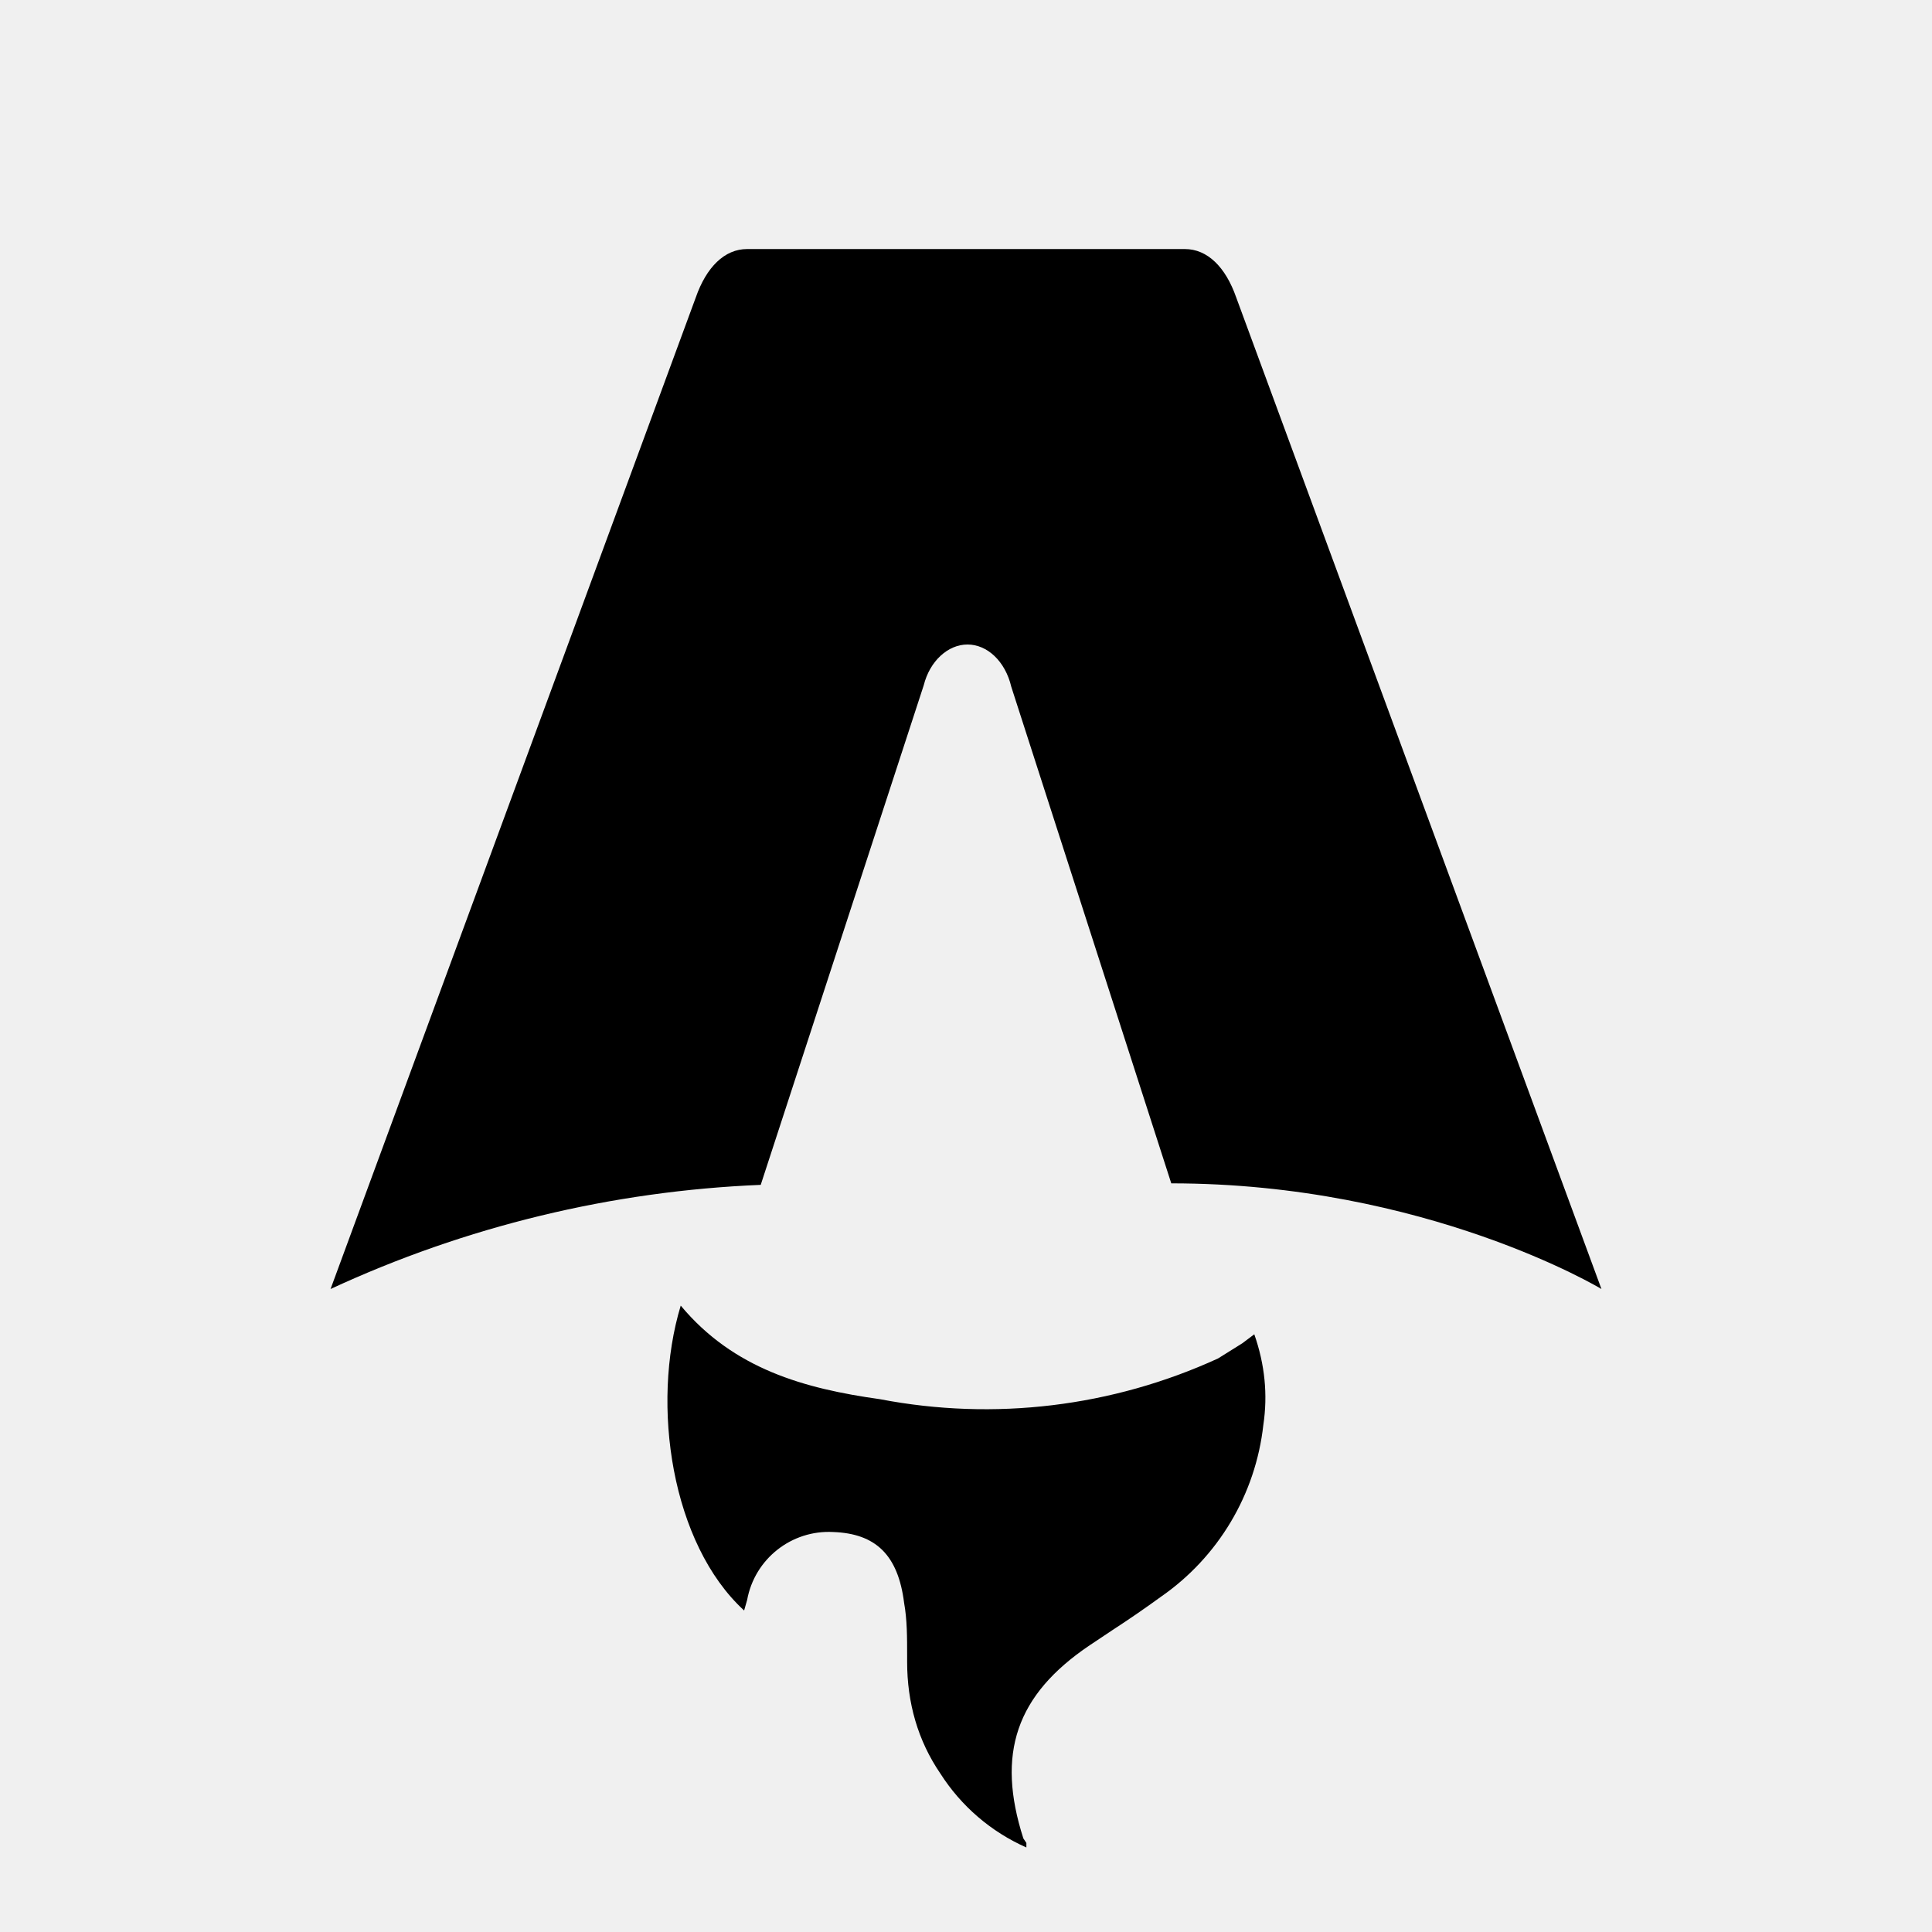
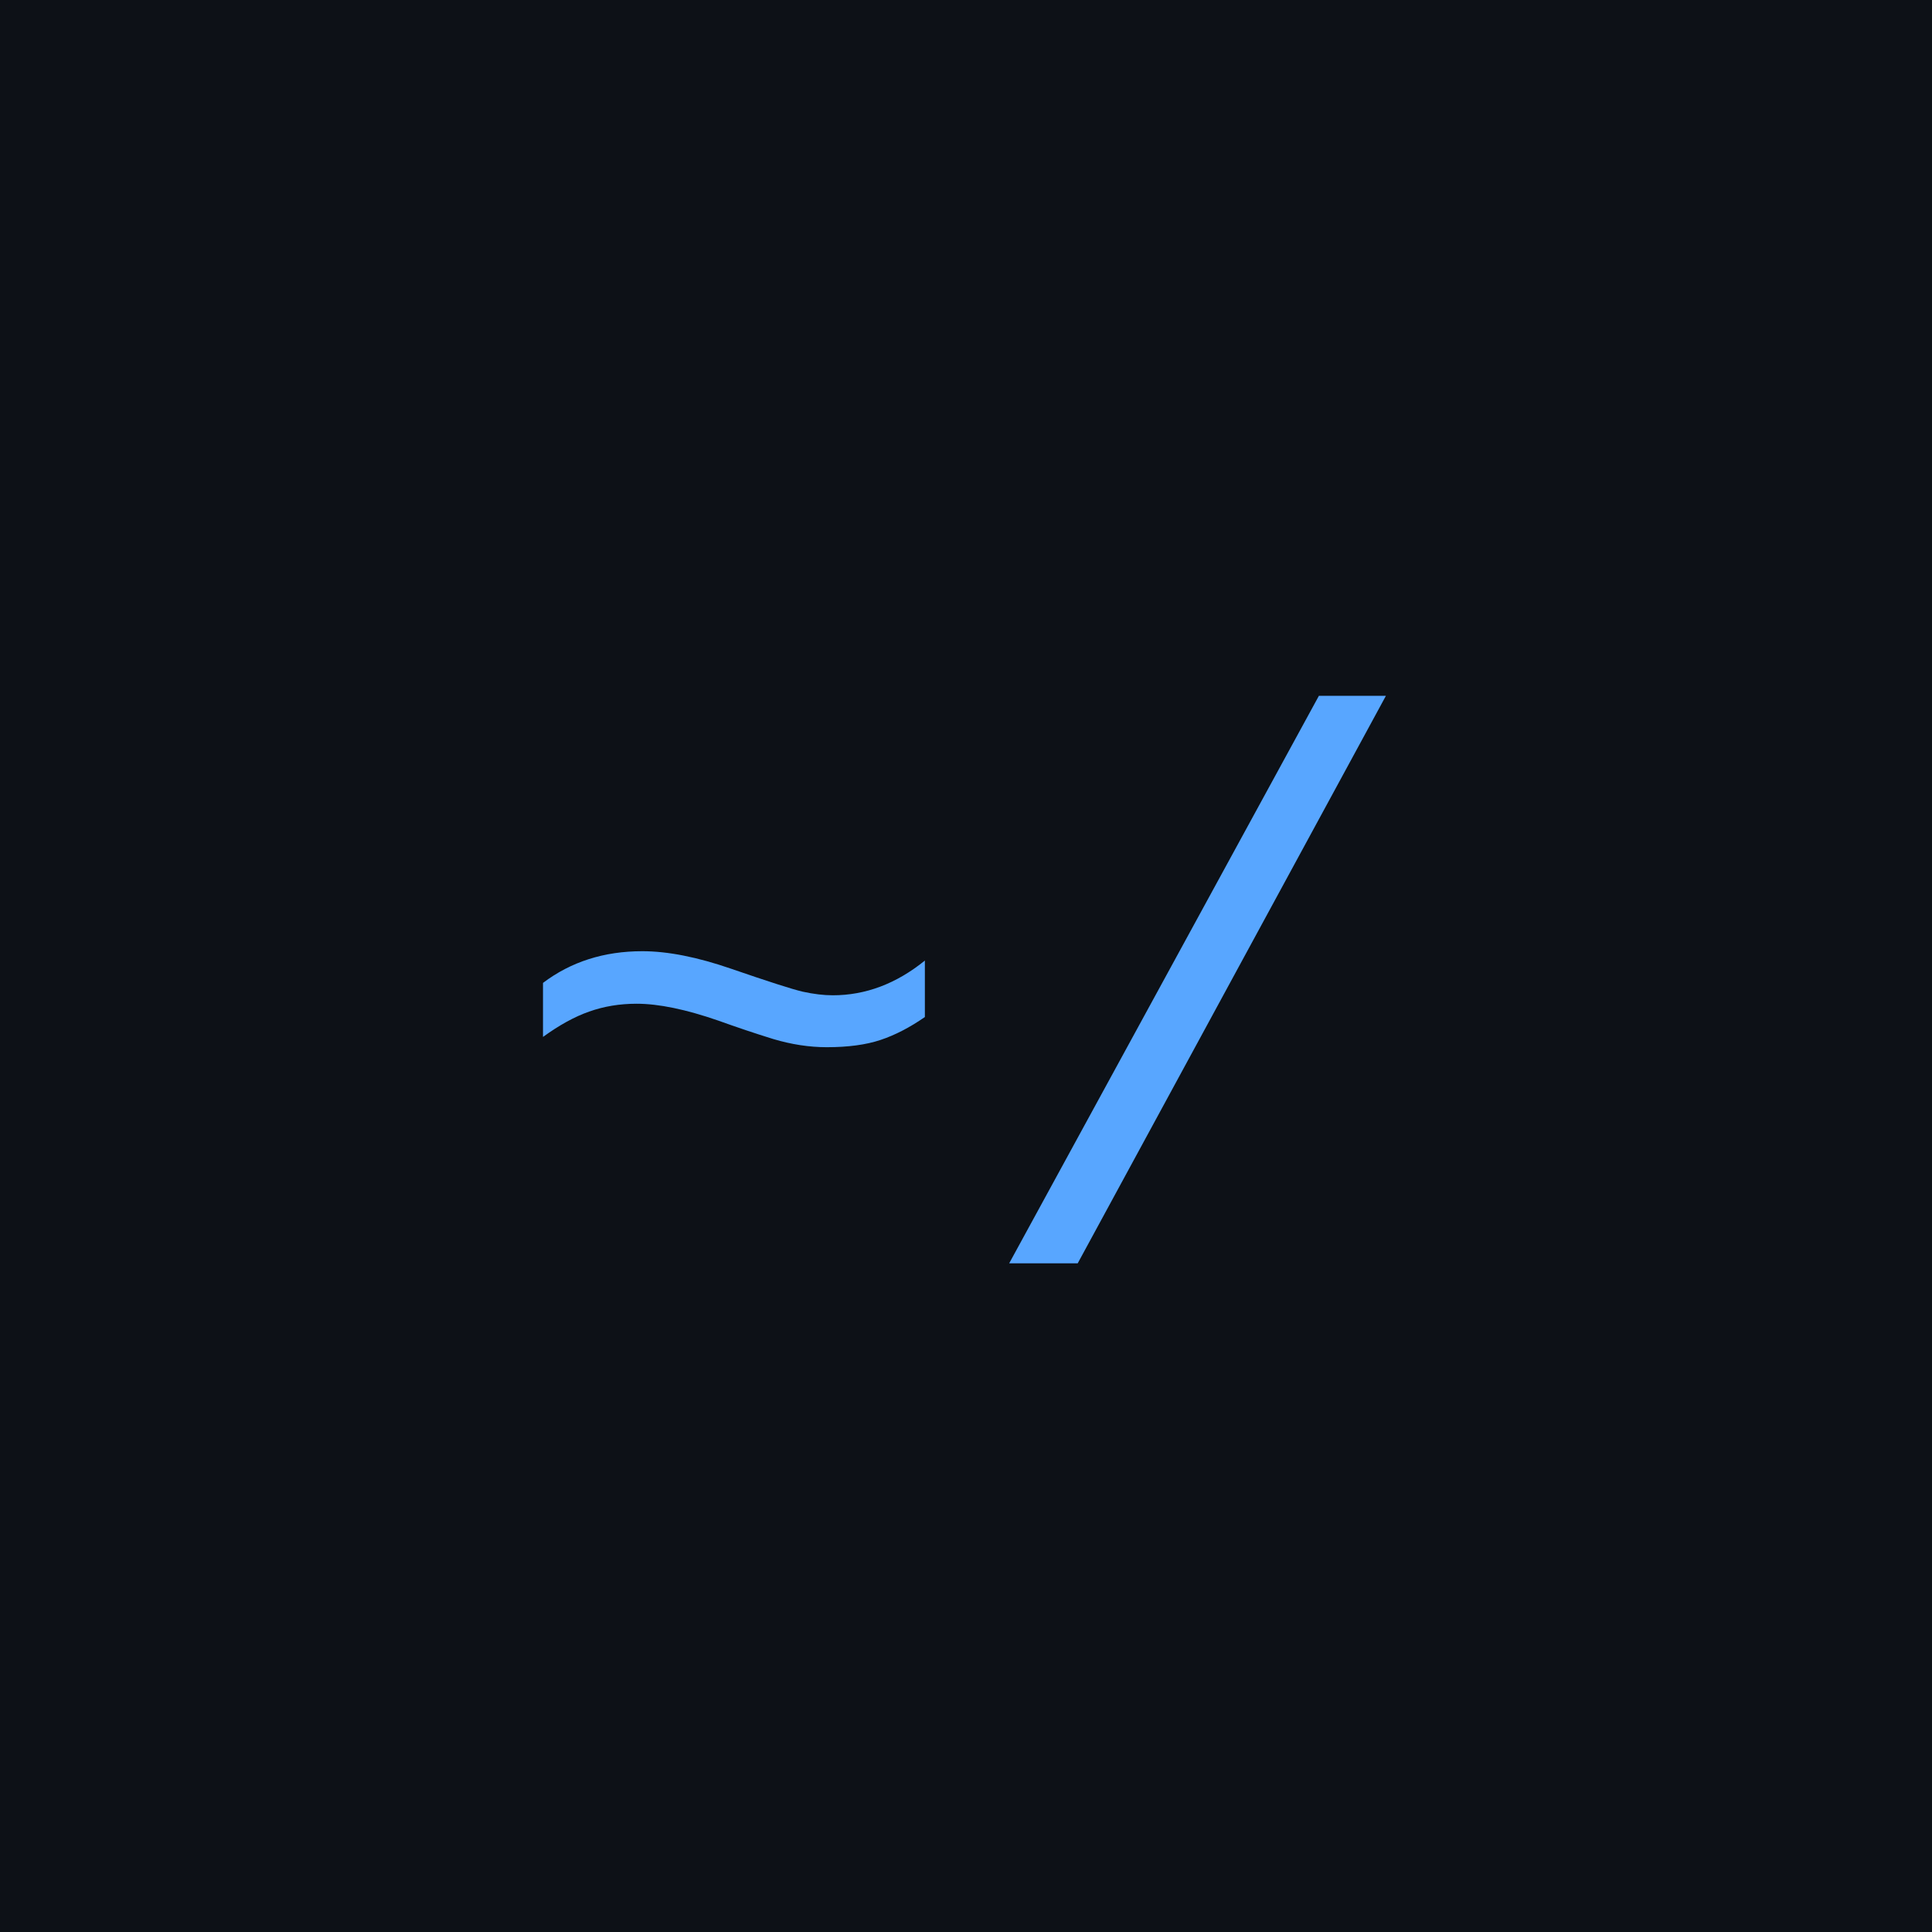
- <svg xmlns="http://www.w3.org/2000/svg" fill="none" viewBox="0 0 128 128">
-   <path d="M50.4 78.5a75.1 75.1 0 0 0-28.5 6.9l24.2-65.7c.7-2 1.9-3.2 3.4-3.2h29c1.5 0 2.7 1.2 3.4 3.2l24.2 65.7s-11.6-7-28.5-7L67 45.5c-.4-1.7-1.6-2.8-2.9-2.8-1.3 0-2.5 1.1-2.9 2.7L50.4 78.5Zm-1.1 28.2Zm-4.2-20.2c-2 6.6-.6 15.8 4.2 20.2a17.5 17.5 0 0 1 .2-.7 5.5 5.5 0 0 1 5.7-4.5c2.8.1 4.3 1.5 4.7 4.7.2 1.1.2 2.3.2 3.5v.4c0 2.7.7 5.2 2.2 7.4a13 13 0 0 0 5.7 4.9v-.3l-.2-.3c-1.8-5.6-.5-9.5 4.4-12.8l1.5-1a73 73 0 0 0 3.2-2.2 16 16 0 0 0 6.8-11.4c.3-2 .1-4-.6-6l-.8.6-1.6 1a37 37 0 0 1-22.4 2.7c-5-.7-9.7-2-13.2-6.2Z" />
-   <style>
-         path { fill: #000; }
-         @media (prefers-color-scheme: dark) {
-             path { fill: #FFF; }
-         }
-     </style>
+ <svg xmlns="http://www.w3.org/2000/svg" viewBox="0 0 100 100">
+   <rect width="100" height="100" fill="#0d1117" />
+   <text x="50" y="65" font-family="Courier New, monospace" font-size="40" fill="#58a6ff" text-anchor="middle">~/</text>
</svg>
